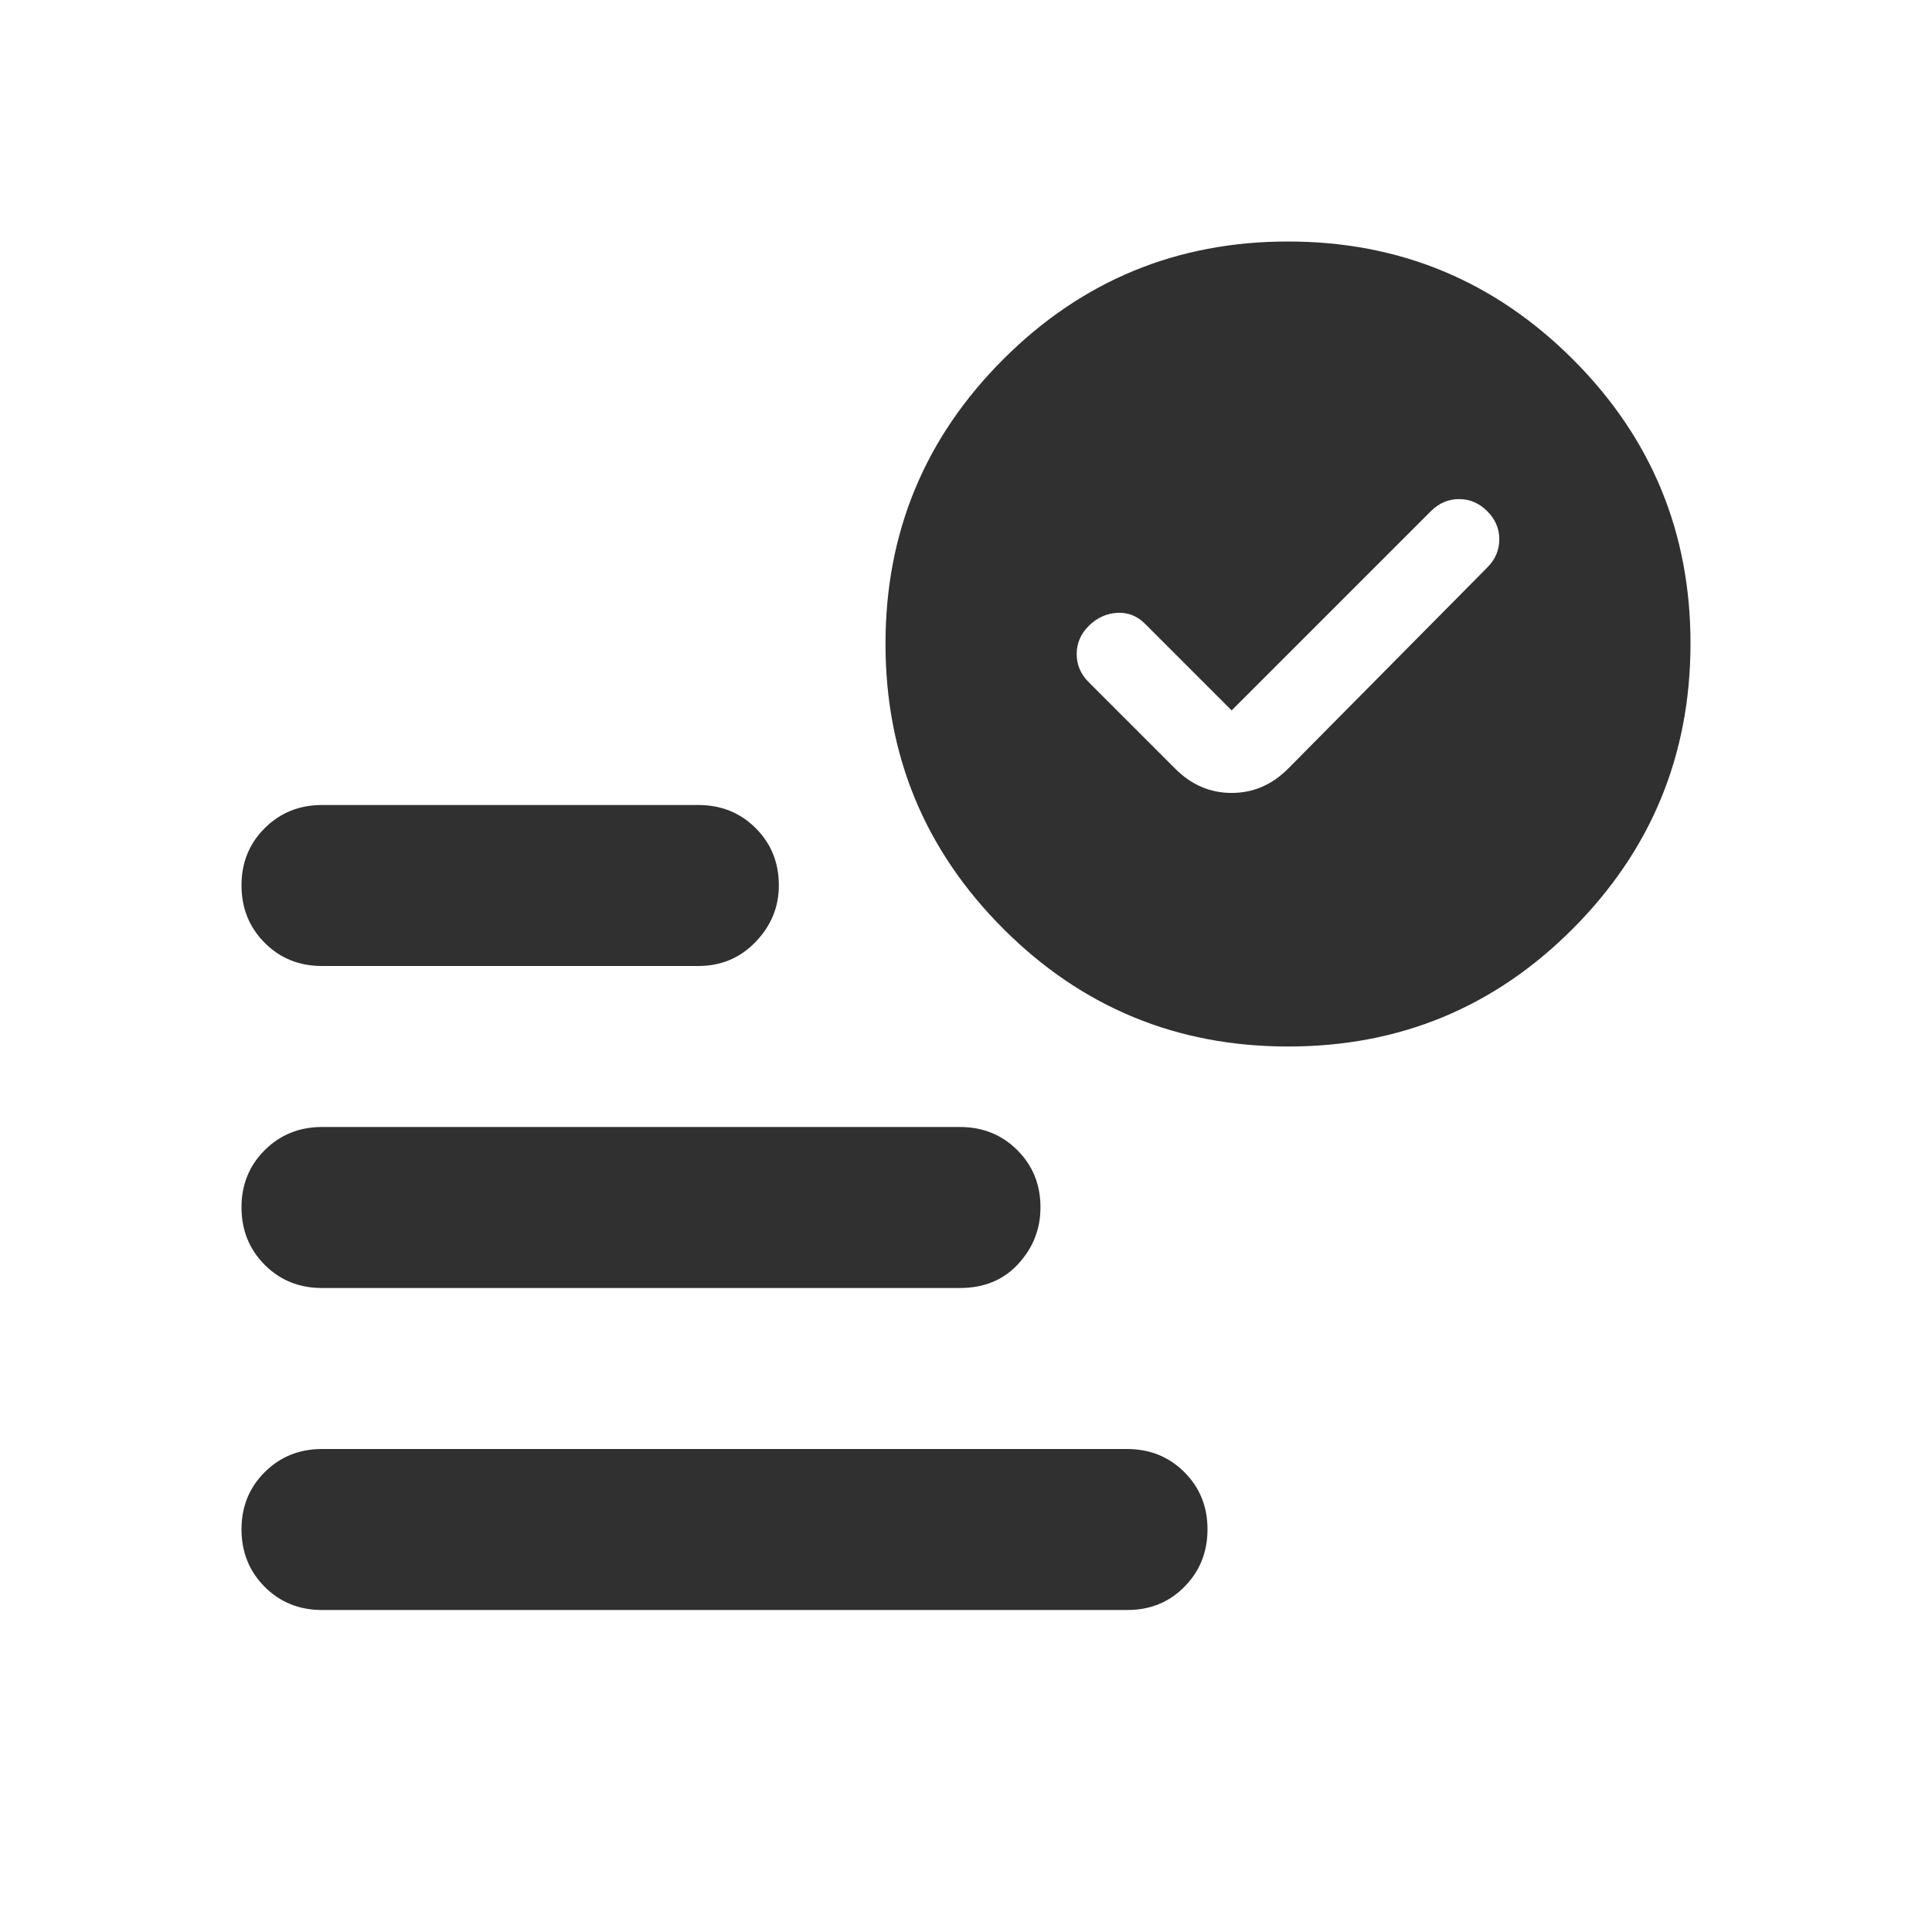
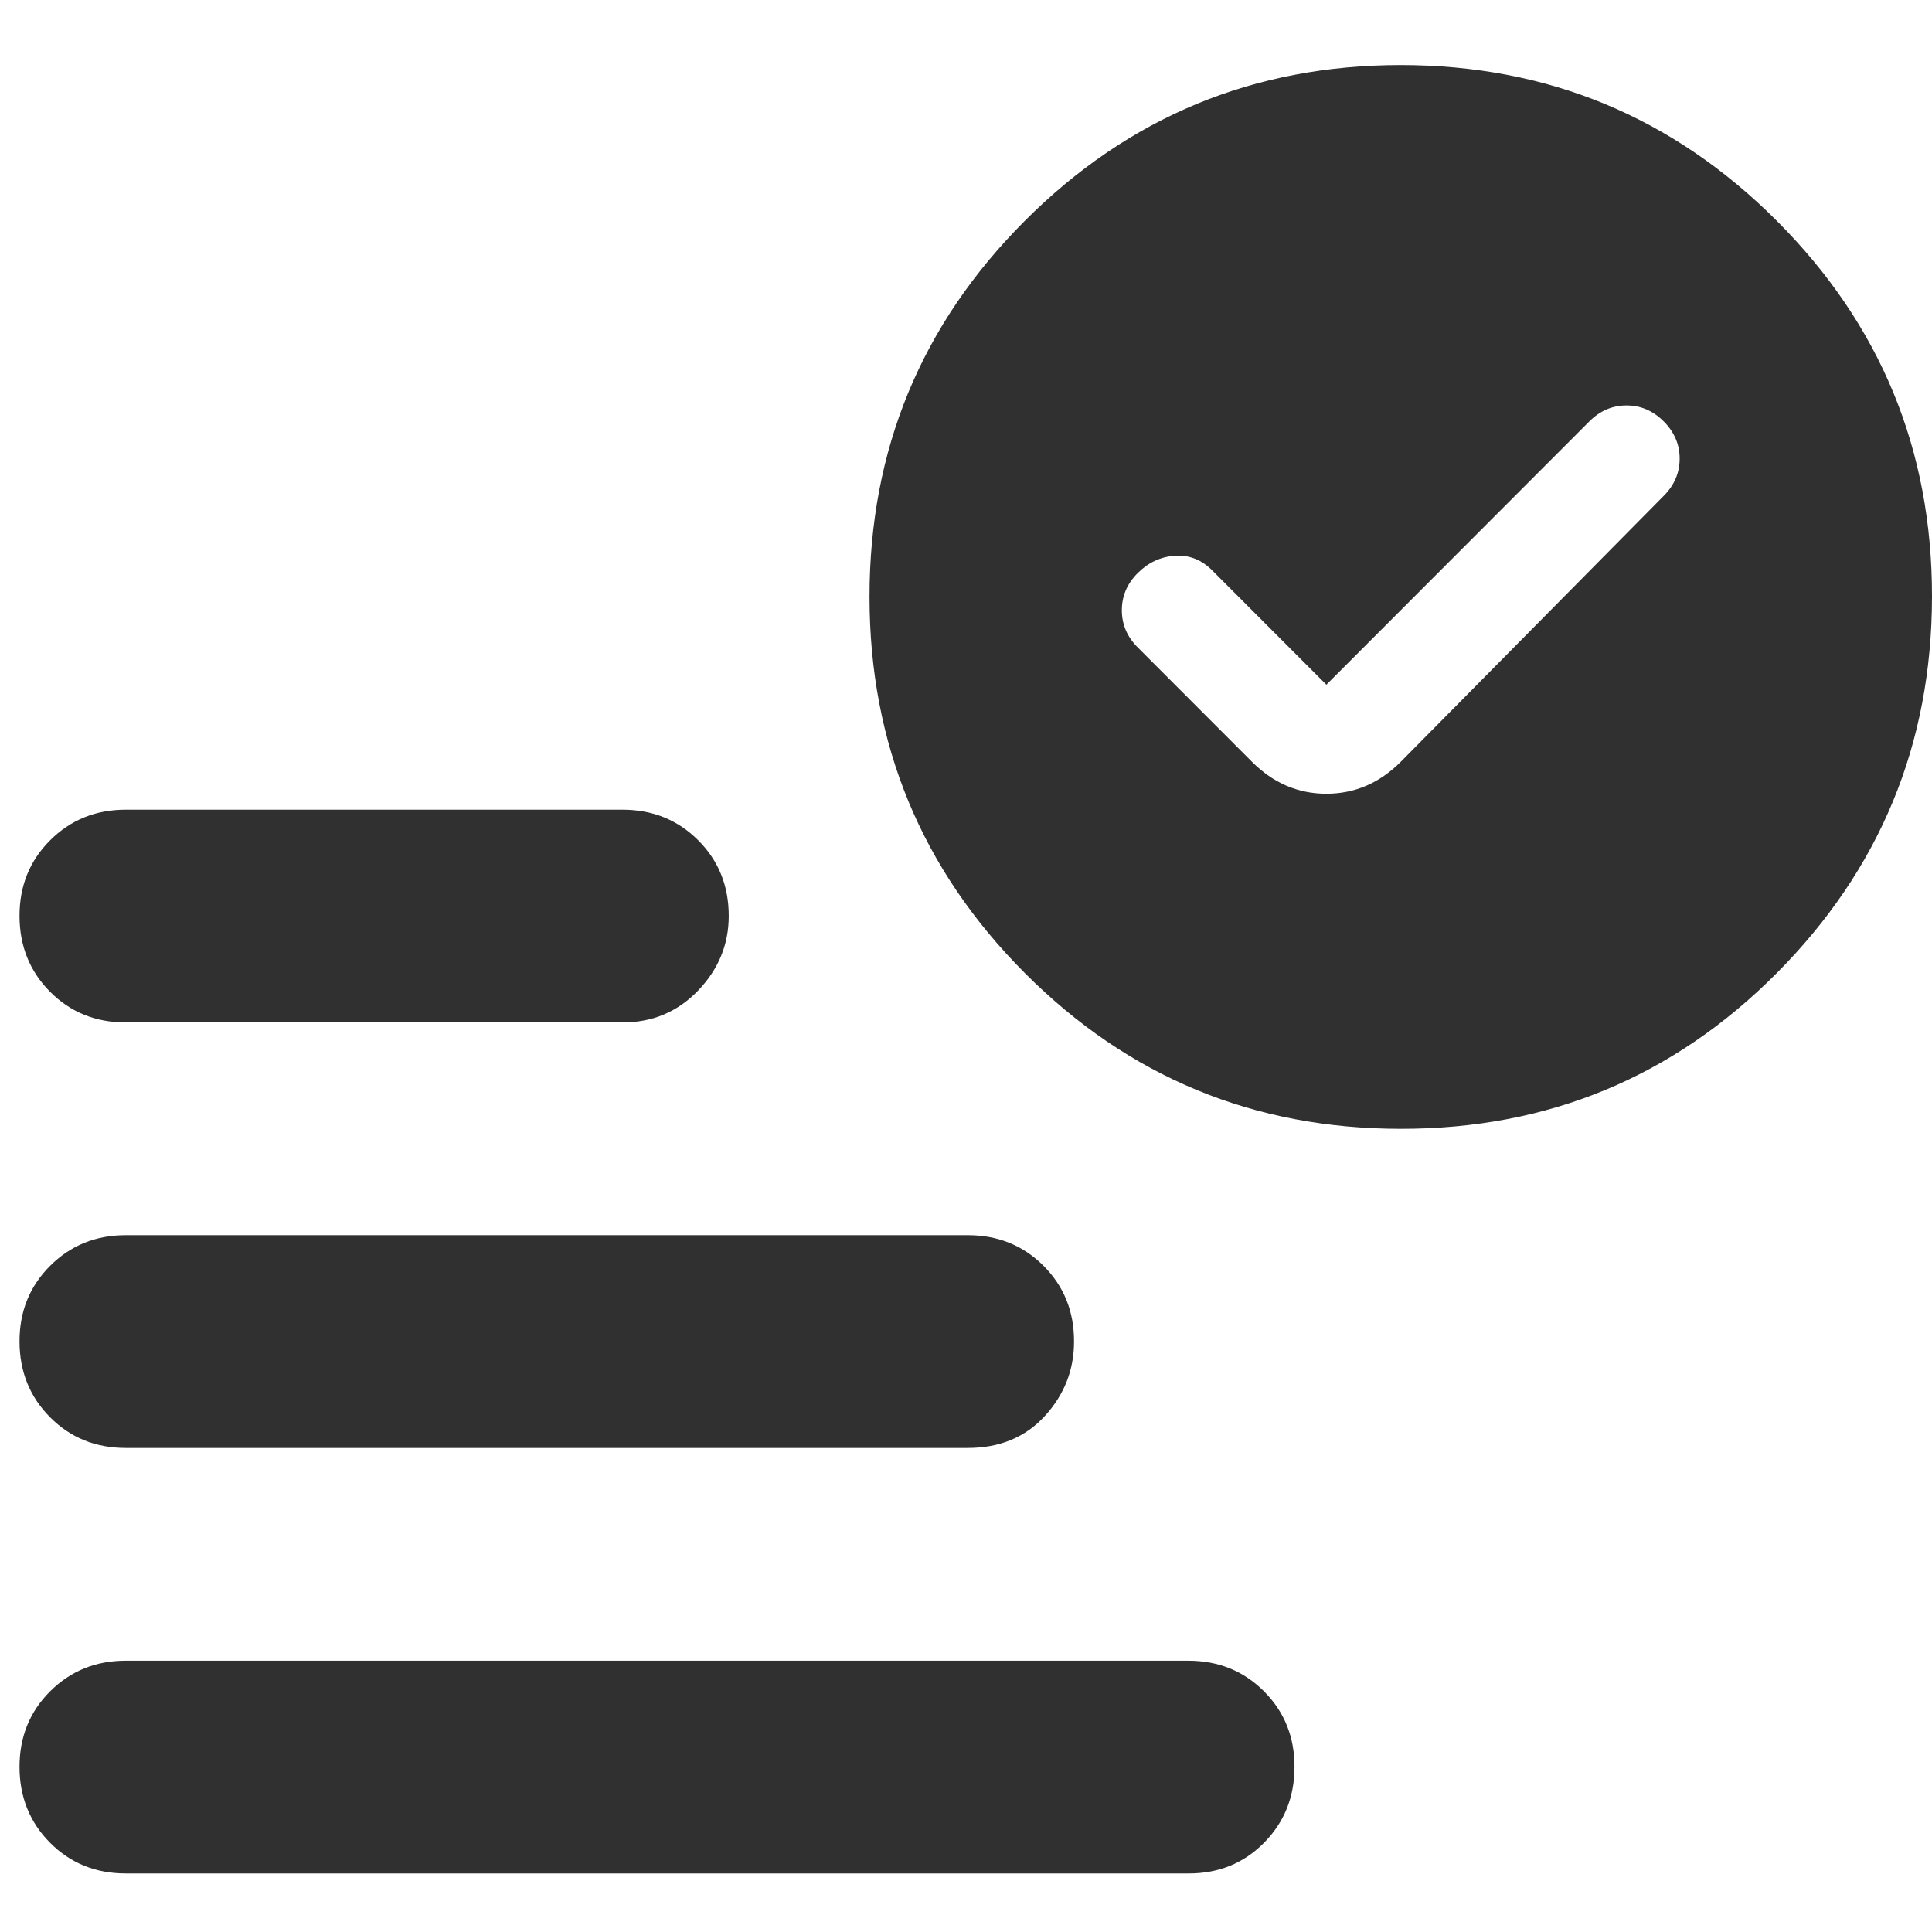
- <svg xmlns="http://www.w3.org/2000/svg" width="372" height="372" viewBox="0 0 372 372" fill="none">
-   <path d="M237.15 136.787L220.488 120.125C218.938 118.575 217.129 117.867 215.063 118.001C212.996 118.136 211.188 118.973 209.638 120.513C208.088 122.052 207.313 123.86 207.313 125.938C207.313 128.015 208.088 129.823 209.638 131.363L226.3 148.025C229.4 151.125 233.017 152.675 237.15 152.675C241.283 152.675 244.9 151.125 248 148.025L286.363 109.275C287.913 107.725 288.688 105.917 288.688 103.85C288.688 101.783 287.913 99.975 286.363 98.425C284.813 96.875 283.004 96.1 280.938 96.1C278.871 96.1 277.063 96.875 275.513 98.425L237.15 136.787ZM62 310C57.608 310 53.93 308.512 50.964 305.536C47.998 302.56 46.51 298.881 46.5 294.5C46.49 290.119 47.978 286.44 50.964 283.464C53.95 280.488 57.629 279 62 279H217C221.392 279 225.076 280.488 228.052 283.464C231.028 286.44 232.51 290.119 232.5 294.5C232.49 298.881 231.002 302.565 228.036 305.551C225.07 308.538 221.392 310.021 217 310H62ZM248 201.5C226.558 201.5 208.284 193.941 193.177 178.824C178.069 163.706 170.51 145.431 170.5 124C170.49 102.569 178.049 84.294 193.177 69.177C208.305 54.059 226.579 46.5 248 46.5C269.421 46.5 287.701 54.059 302.839 69.177C317.977 84.294 325.531 102.569 325.5 124C325.469 145.431 317.91 163.711 302.824 178.839C287.737 193.967 269.462 201.521 248 201.5ZM62 186C57.608 186 53.93 184.512 50.964 181.536C47.998 178.56 46.51 174.881 46.5 170.5C46.49 166.119 47.978 162.44 50.964 159.464C53.95 156.488 57.629 155 62 155H134.463C138.854 155 142.538 156.488 145.514 159.464C148.49 162.44 149.973 166.119 149.963 170.5C149.963 174.633 148.475 178.25 145.499 181.35C142.523 184.45 138.844 186 134.463 186H62ZM62 248C57.608 248 53.93 246.512 50.964 243.536C47.998 240.56 46.51 236.881 46.5 232.5C46.49 228.119 47.978 224.44 50.964 221.464C53.95 218.488 57.629 217 62 217H184.838C189.229 217 192.913 218.488 195.889 221.464C198.865 224.44 200.348 228.119 200.338 232.5C200.338 236.633 198.917 240.25 196.075 243.35C193.233 246.45 189.488 248 184.838 248H62Z" fill="#303030" />
+ <svg xmlns="http://www.w3.org/2000/svg" width="297" height="297" viewBox="0 0 297 297" fill="none">
+   <path d="M203.9 105.256L186.342 87.676C184.708 86.041 182.803 85.294 180.625 85.436C178.447 85.578 176.542 86.461 174.908 88.085C173.275 89.71 172.458 91.618 172.458 93.809C172.458 96 173.275 97.908 174.908 99.532L192.467 117.112C195.733 120.382 199.544 122.018 203.9 122.018C208.256 122.018 212.067 120.382 215.333 117.112L255.758 76.229C257.392 74.594 258.208 72.686 258.208 70.506C258.208 68.325 257.392 66.418 255.758 64.782C254.125 63.147 252.219 62.329 250.042 62.329C247.864 62.329 245.958 63.147 244.325 64.782L203.9 105.256ZM19.333 288C14.706 288 10.829 286.43 7.704 283.29C4.579 280.15 3.011 276.269 3 271.647C2.989 267.024 4.557 263.143 7.704 260.004C10.851 256.864 14.727 255.294 19.333 255.294H182.667C187.294 255.294 191.176 256.864 194.312 260.004C197.448 263.143 199.011 267.024 199 271.647C198.989 276.269 197.421 280.156 194.296 283.306C191.171 286.457 187.294 288.022 182.667 288H19.333ZM215.333 173.529C192.739 173.529 173.482 165.554 157.562 149.605C141.643 133.655 133.678 114.375 133.667 91.765C133.656 69.154 141.621 49.874 157.562 33.924C173.504 17.975 192.761 10 215.333 10C237.906 10 257.168 17.975 273.121 33.924C289.073 49.874 297.033 69.154 297 91.765C296.967 114.375 289.002 133.661 273.104 149.621C257.206 165.582 237.949 173.551 215.333 173.529ZM19.333 157.176C14.706 157.176 10.829 155.606 7.704 152.467C4.579 149.327 3.011 145.446 3 140.823C2.989 136.201 4.557 132.32 7.704 129.18C10.851 126.04 14.727 124.47 19.333 124.47H95.692C100.319 124.47 104.201 126.04 107.337 129.18C110.473 132.32 112.036 136.201 112.025 140.823C112.025 145.184 110.457 149 107.321 152.27C104.185 155.541 100.309 157.176 95.692 157.176H19.333ZM19.333 222.588C14.706 222.588 10.829 221.018 7.704 217.878C4.579 214.739 3.011 210.858 3 206.235C2.989 201.613 4.557 197.732 7.704 194.592C10.851 191.452 14.727 189.882 19.333 189.882H148.775C153.403 189.882 157.285 191.452 160.421 194.592C163.557 197.732 165.119 201.613 165.108 206.235C165.108 210.596 163.611 214.412 160.617 217.682C157.622 220.953 153.675 222.588 148.775 222.588H19.333Z" fill="#303030" />
</svg>
